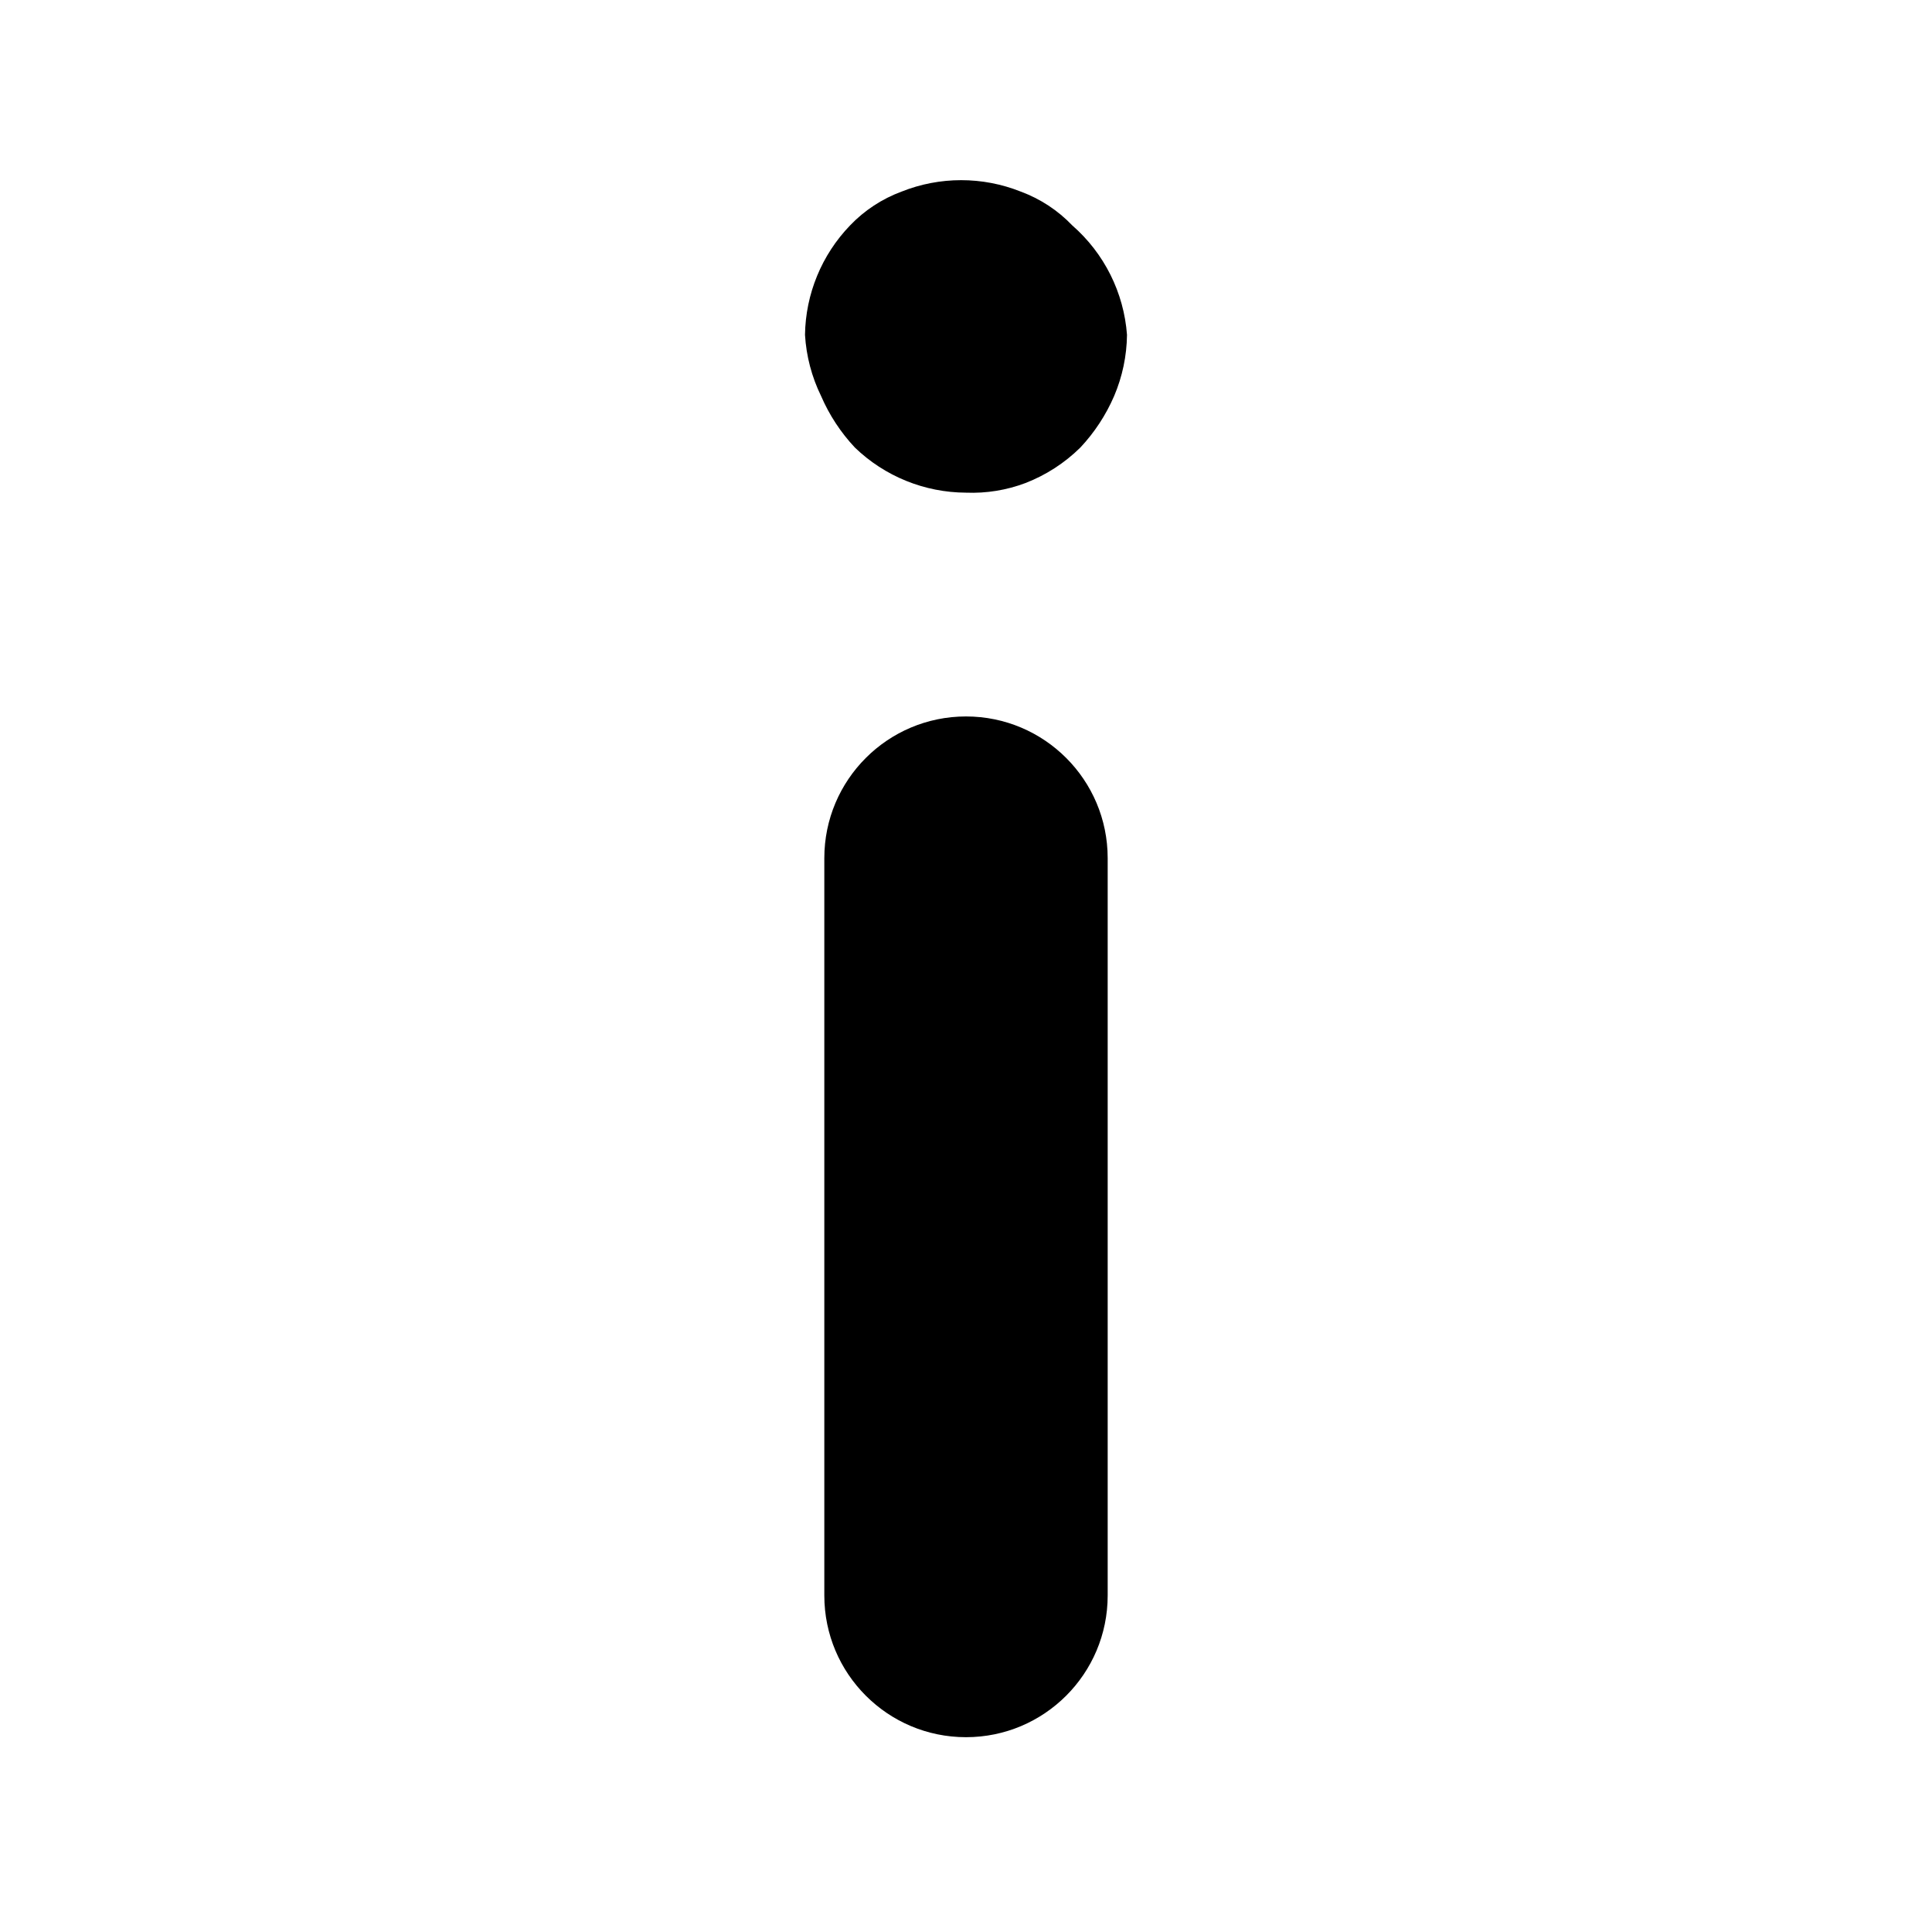
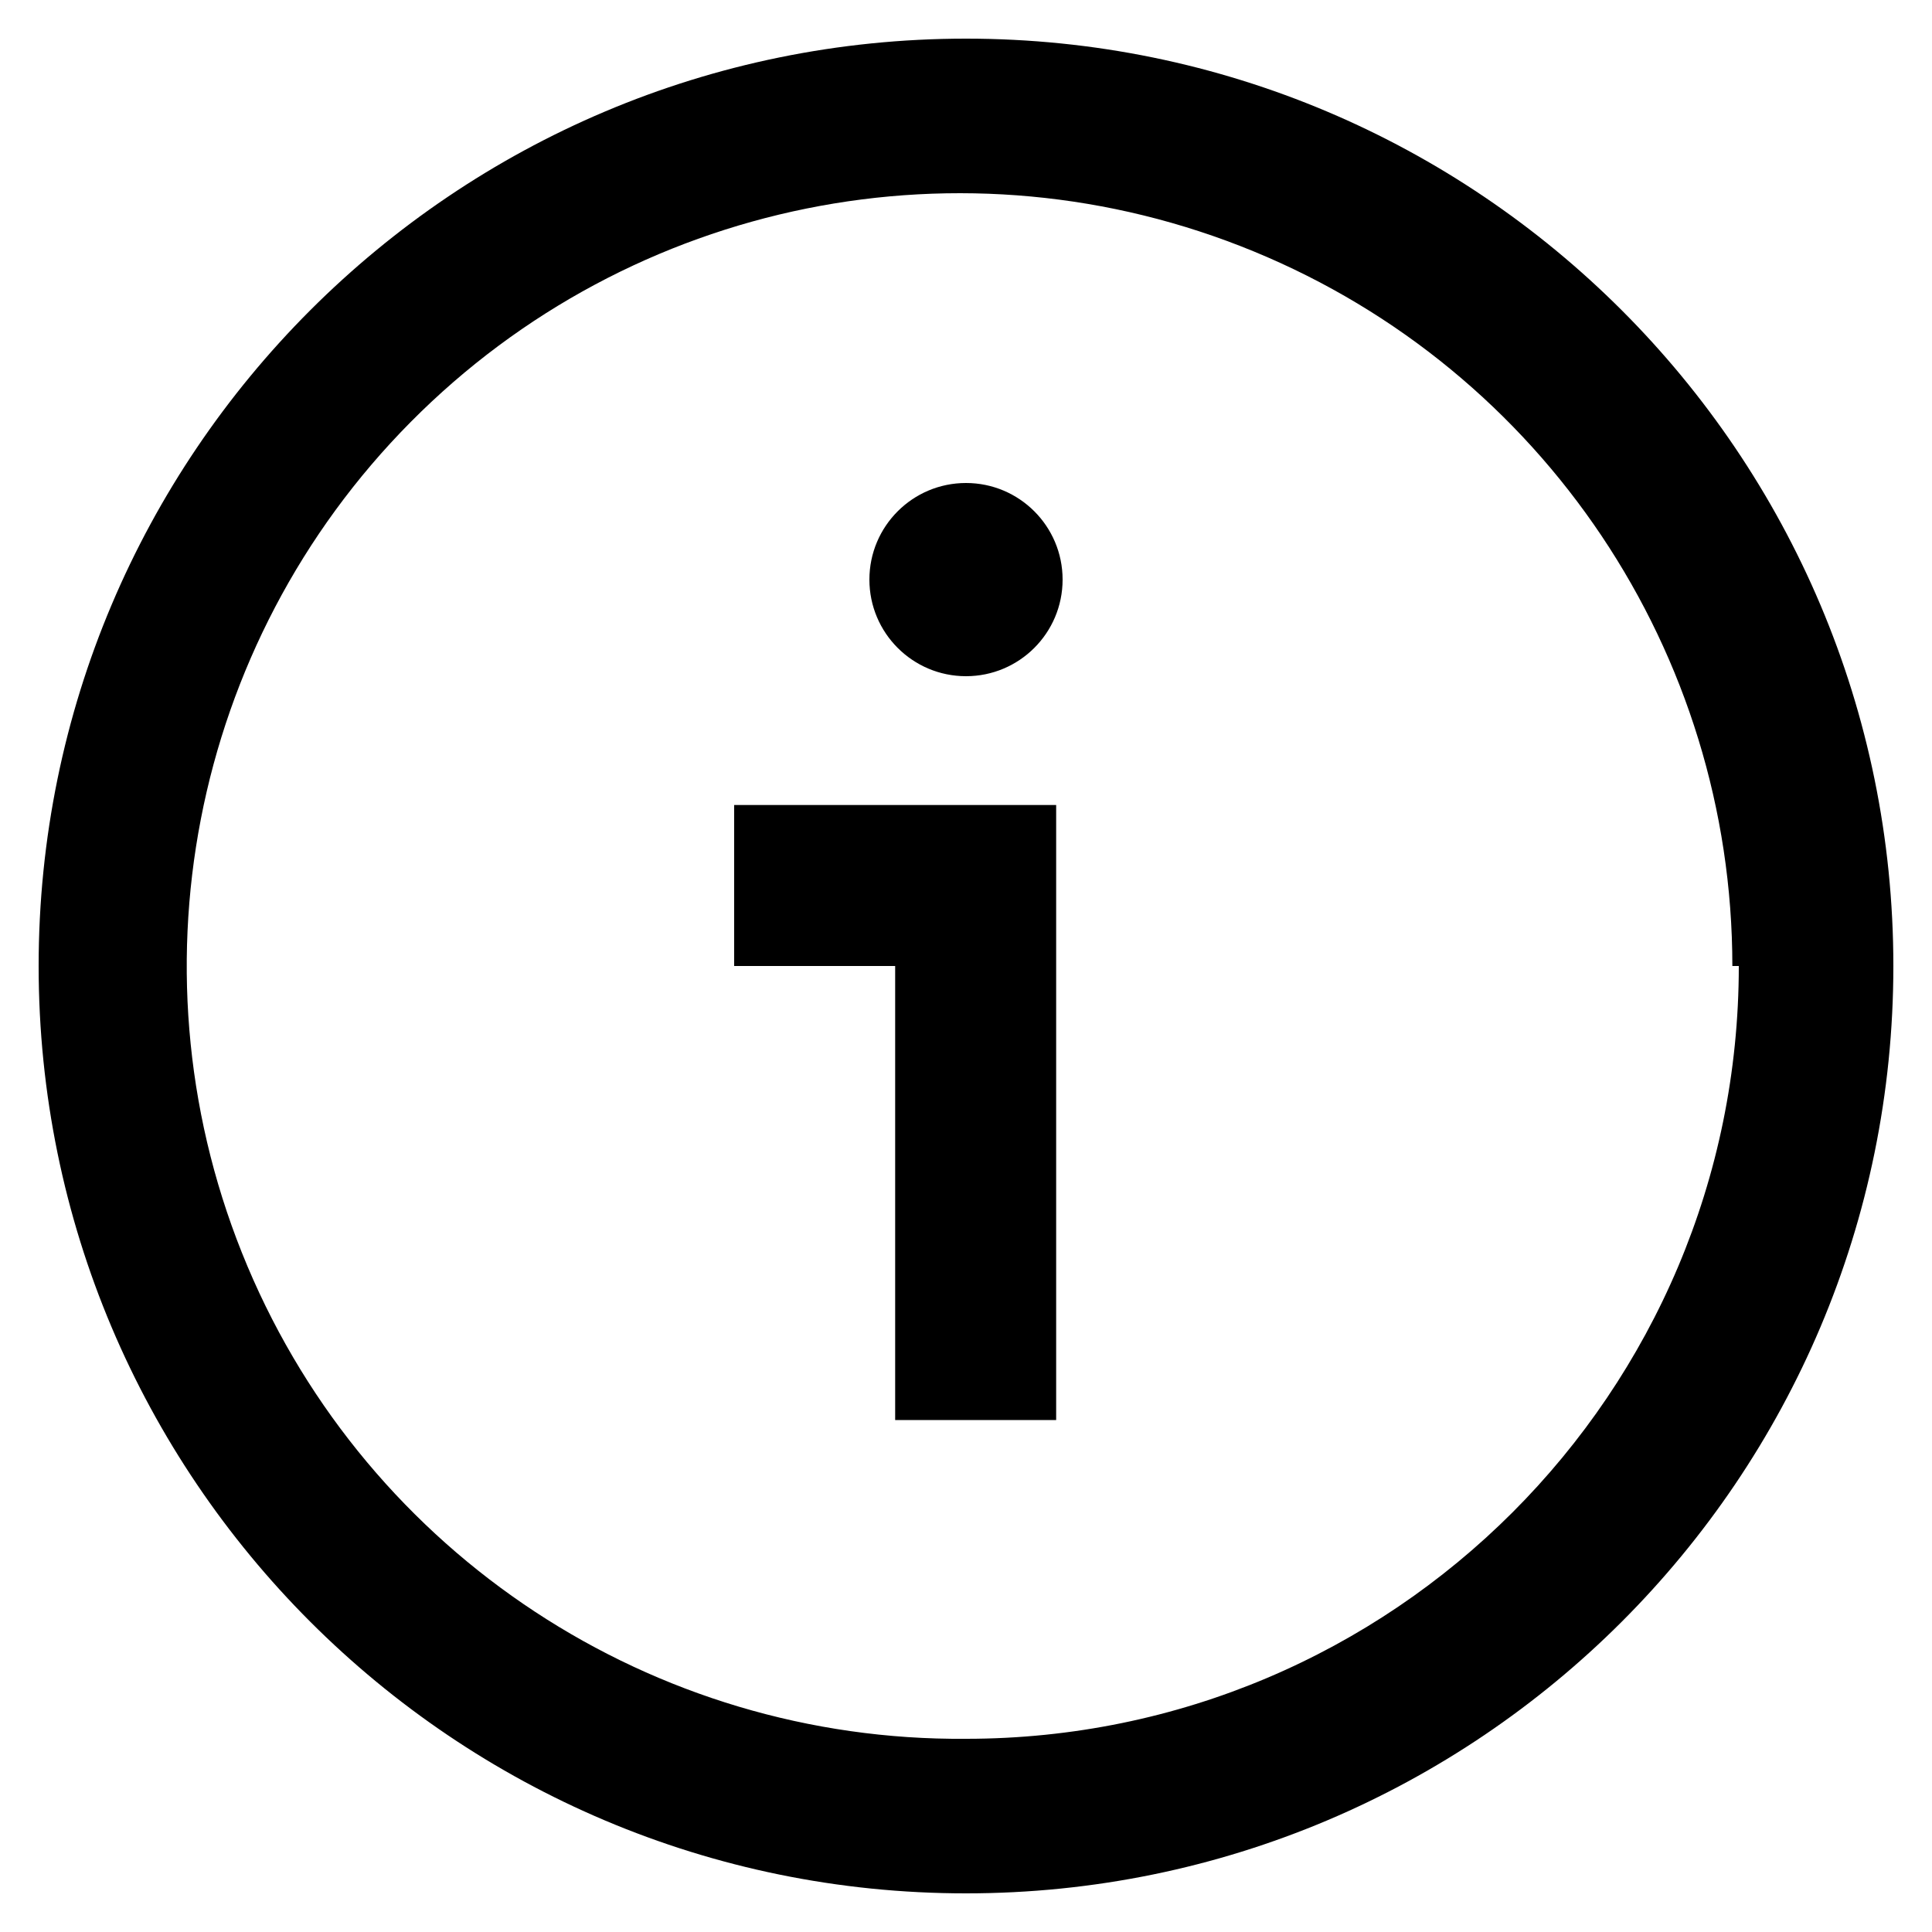
<svg xmlns="http://www.w3.org/2000/svg" viewBox="0 0 12 12">
-   <path d="M6,10.79a.88.88,0,0,1-.88-.88V5.33a.88.88,0,0,1,1.76,0V9.91A.88.88,0,0,1,6,10.79Z" />
-   <path d="M6,3.06a1,1,0,0,1-.69-.28,1.11,1.11,0,0,1-.21-.32A1,1,0,0,1,5,2.08a1,1,0,0,1,.28-.68.85.85,0,0,1,.32-.21,1,1,0,0,1,.74,0,.85.85,0,0,1,.32.21A1,1,0,0,1,7,2.08a1,1,0,0,1-.08.38,1.11,1.11,0,0,1-.21.32A1,1,0,0,1,6.37,3,.94.94,0,0,1,6,3.06Z" />
+   <path d="M6.6,3.6A.6.6,0,1,1,6,3,.6.6,0,0,1,6.6,3.6ZM11.76,6A5.76,5.76,0,1,1,6,.24,5.76,5.76,0,0,1,11.76,6Zm-1,0A4.8,4.8,0,1,0,6,10.8,4.8,4.8,0,0,0,10.8,6ZM4.56,5v1h1V8.82h1V5Z" />
</svg>
